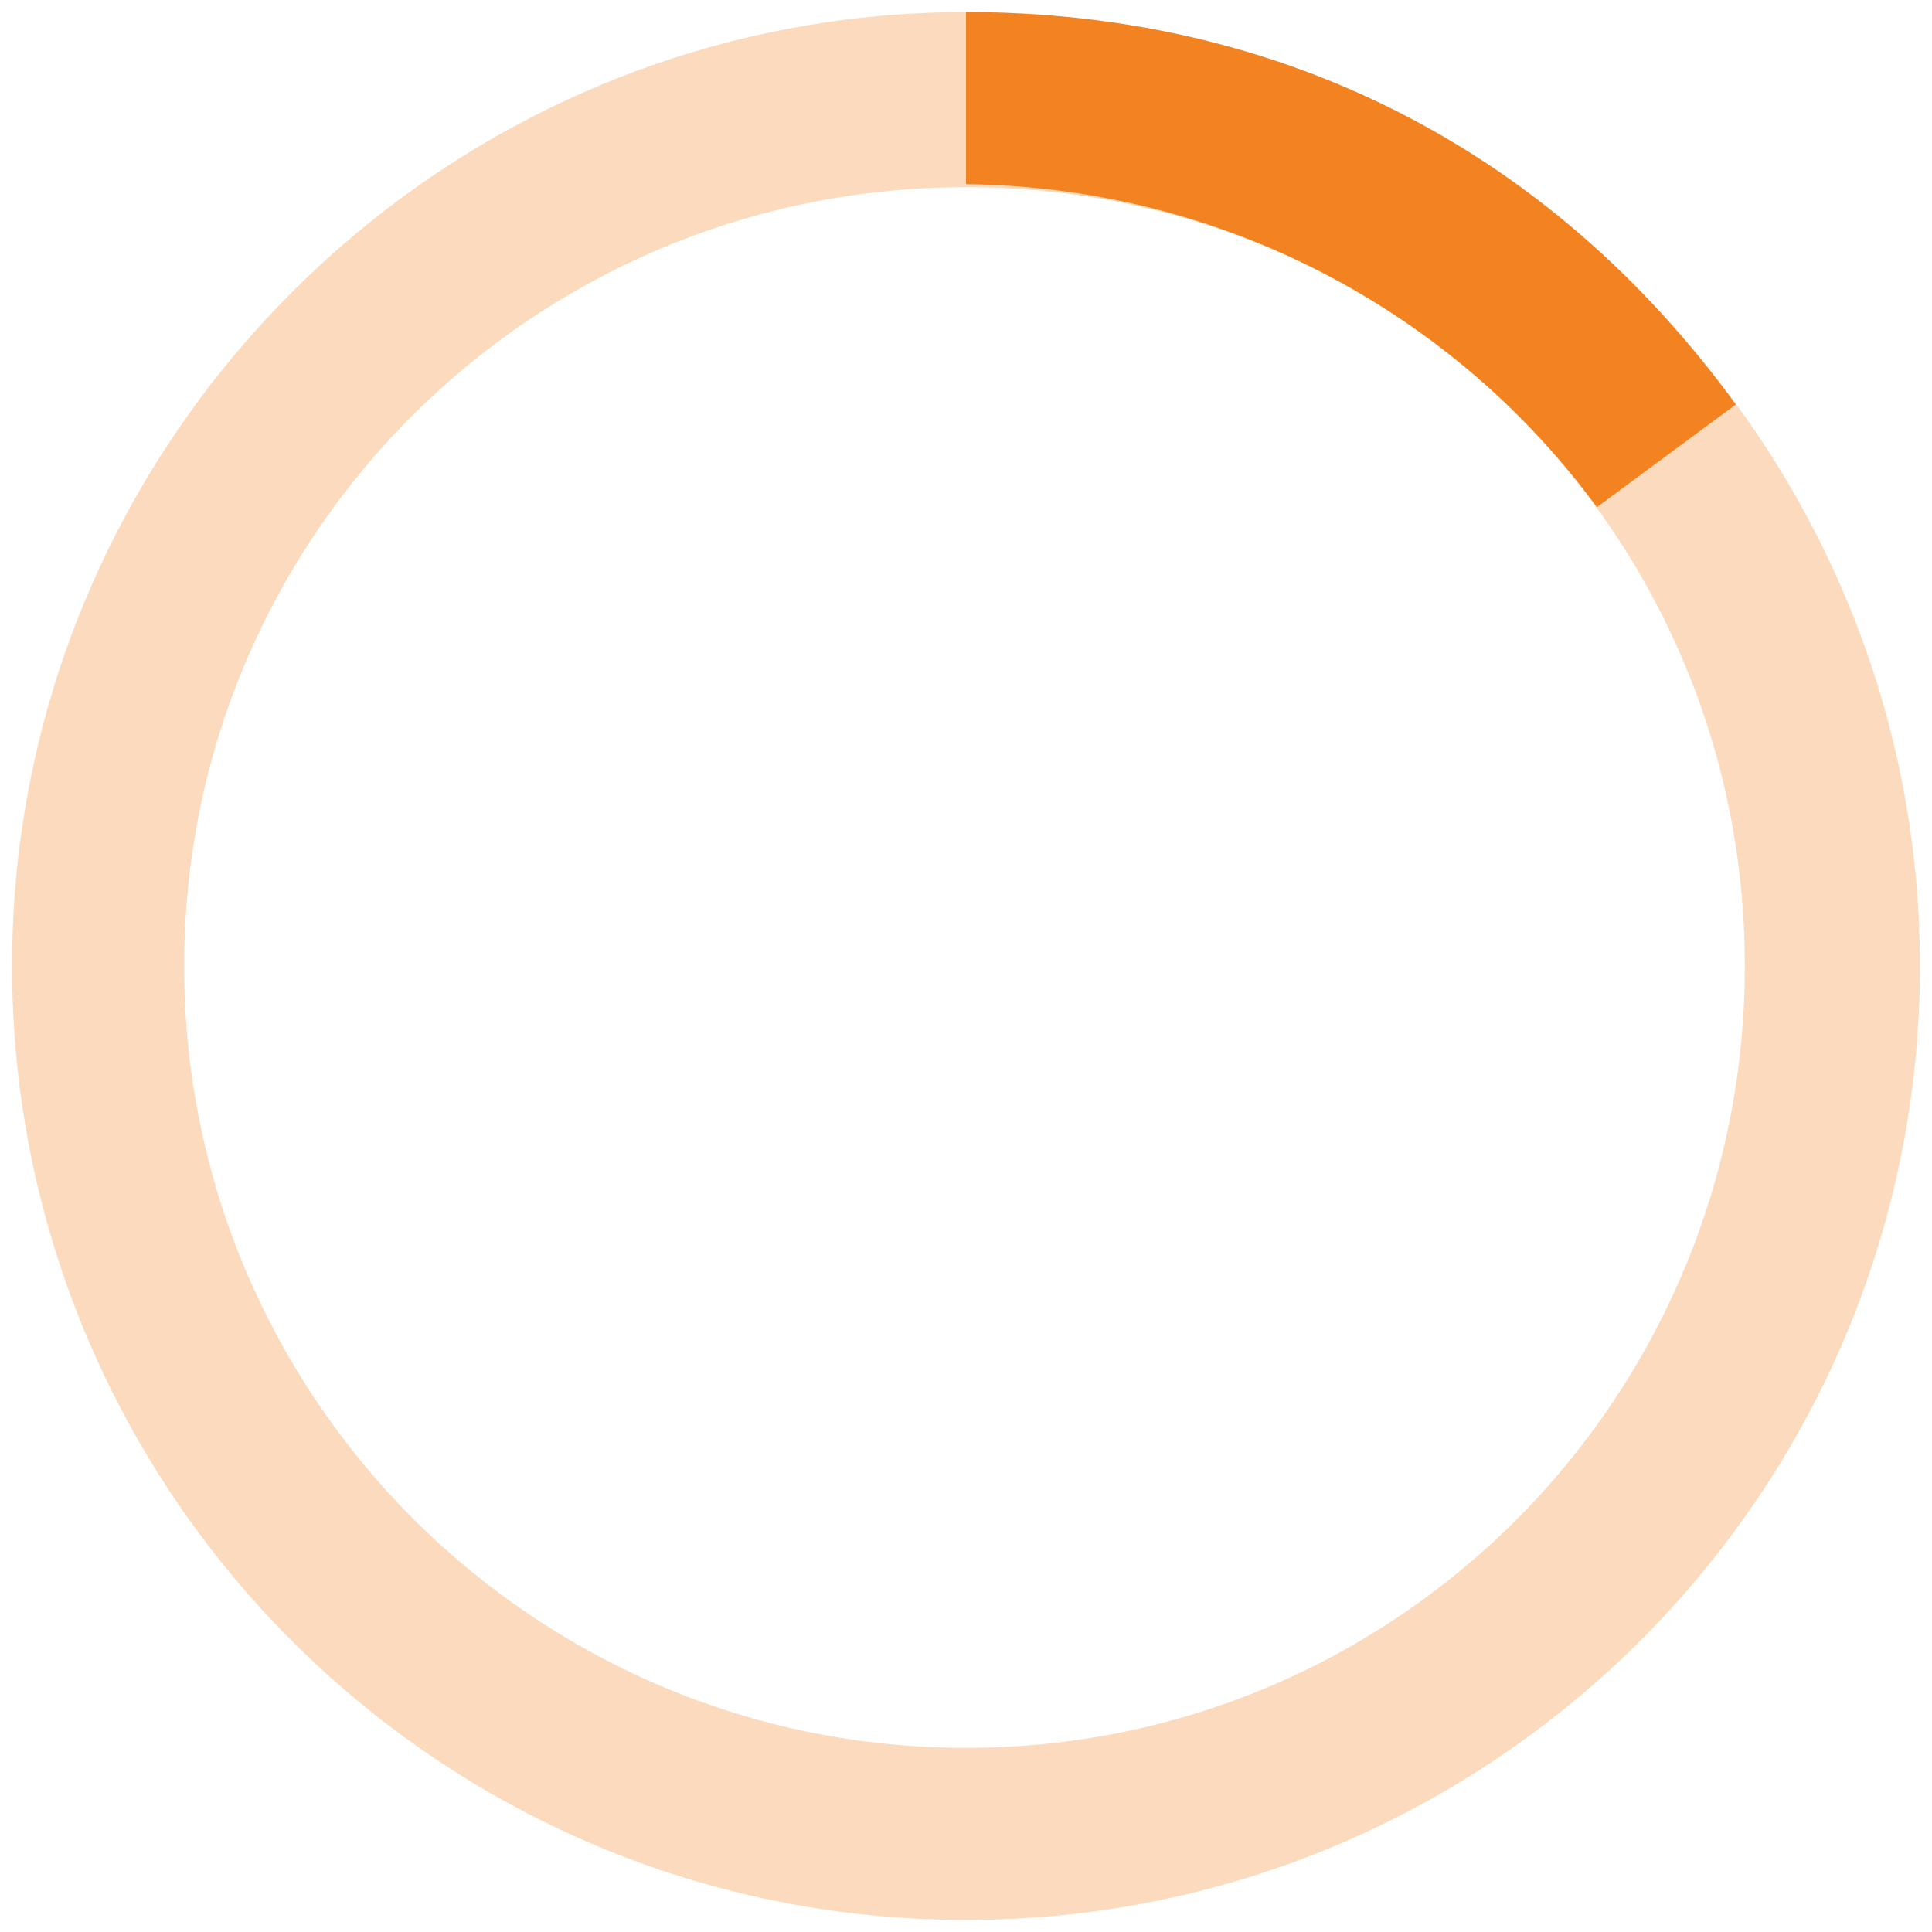
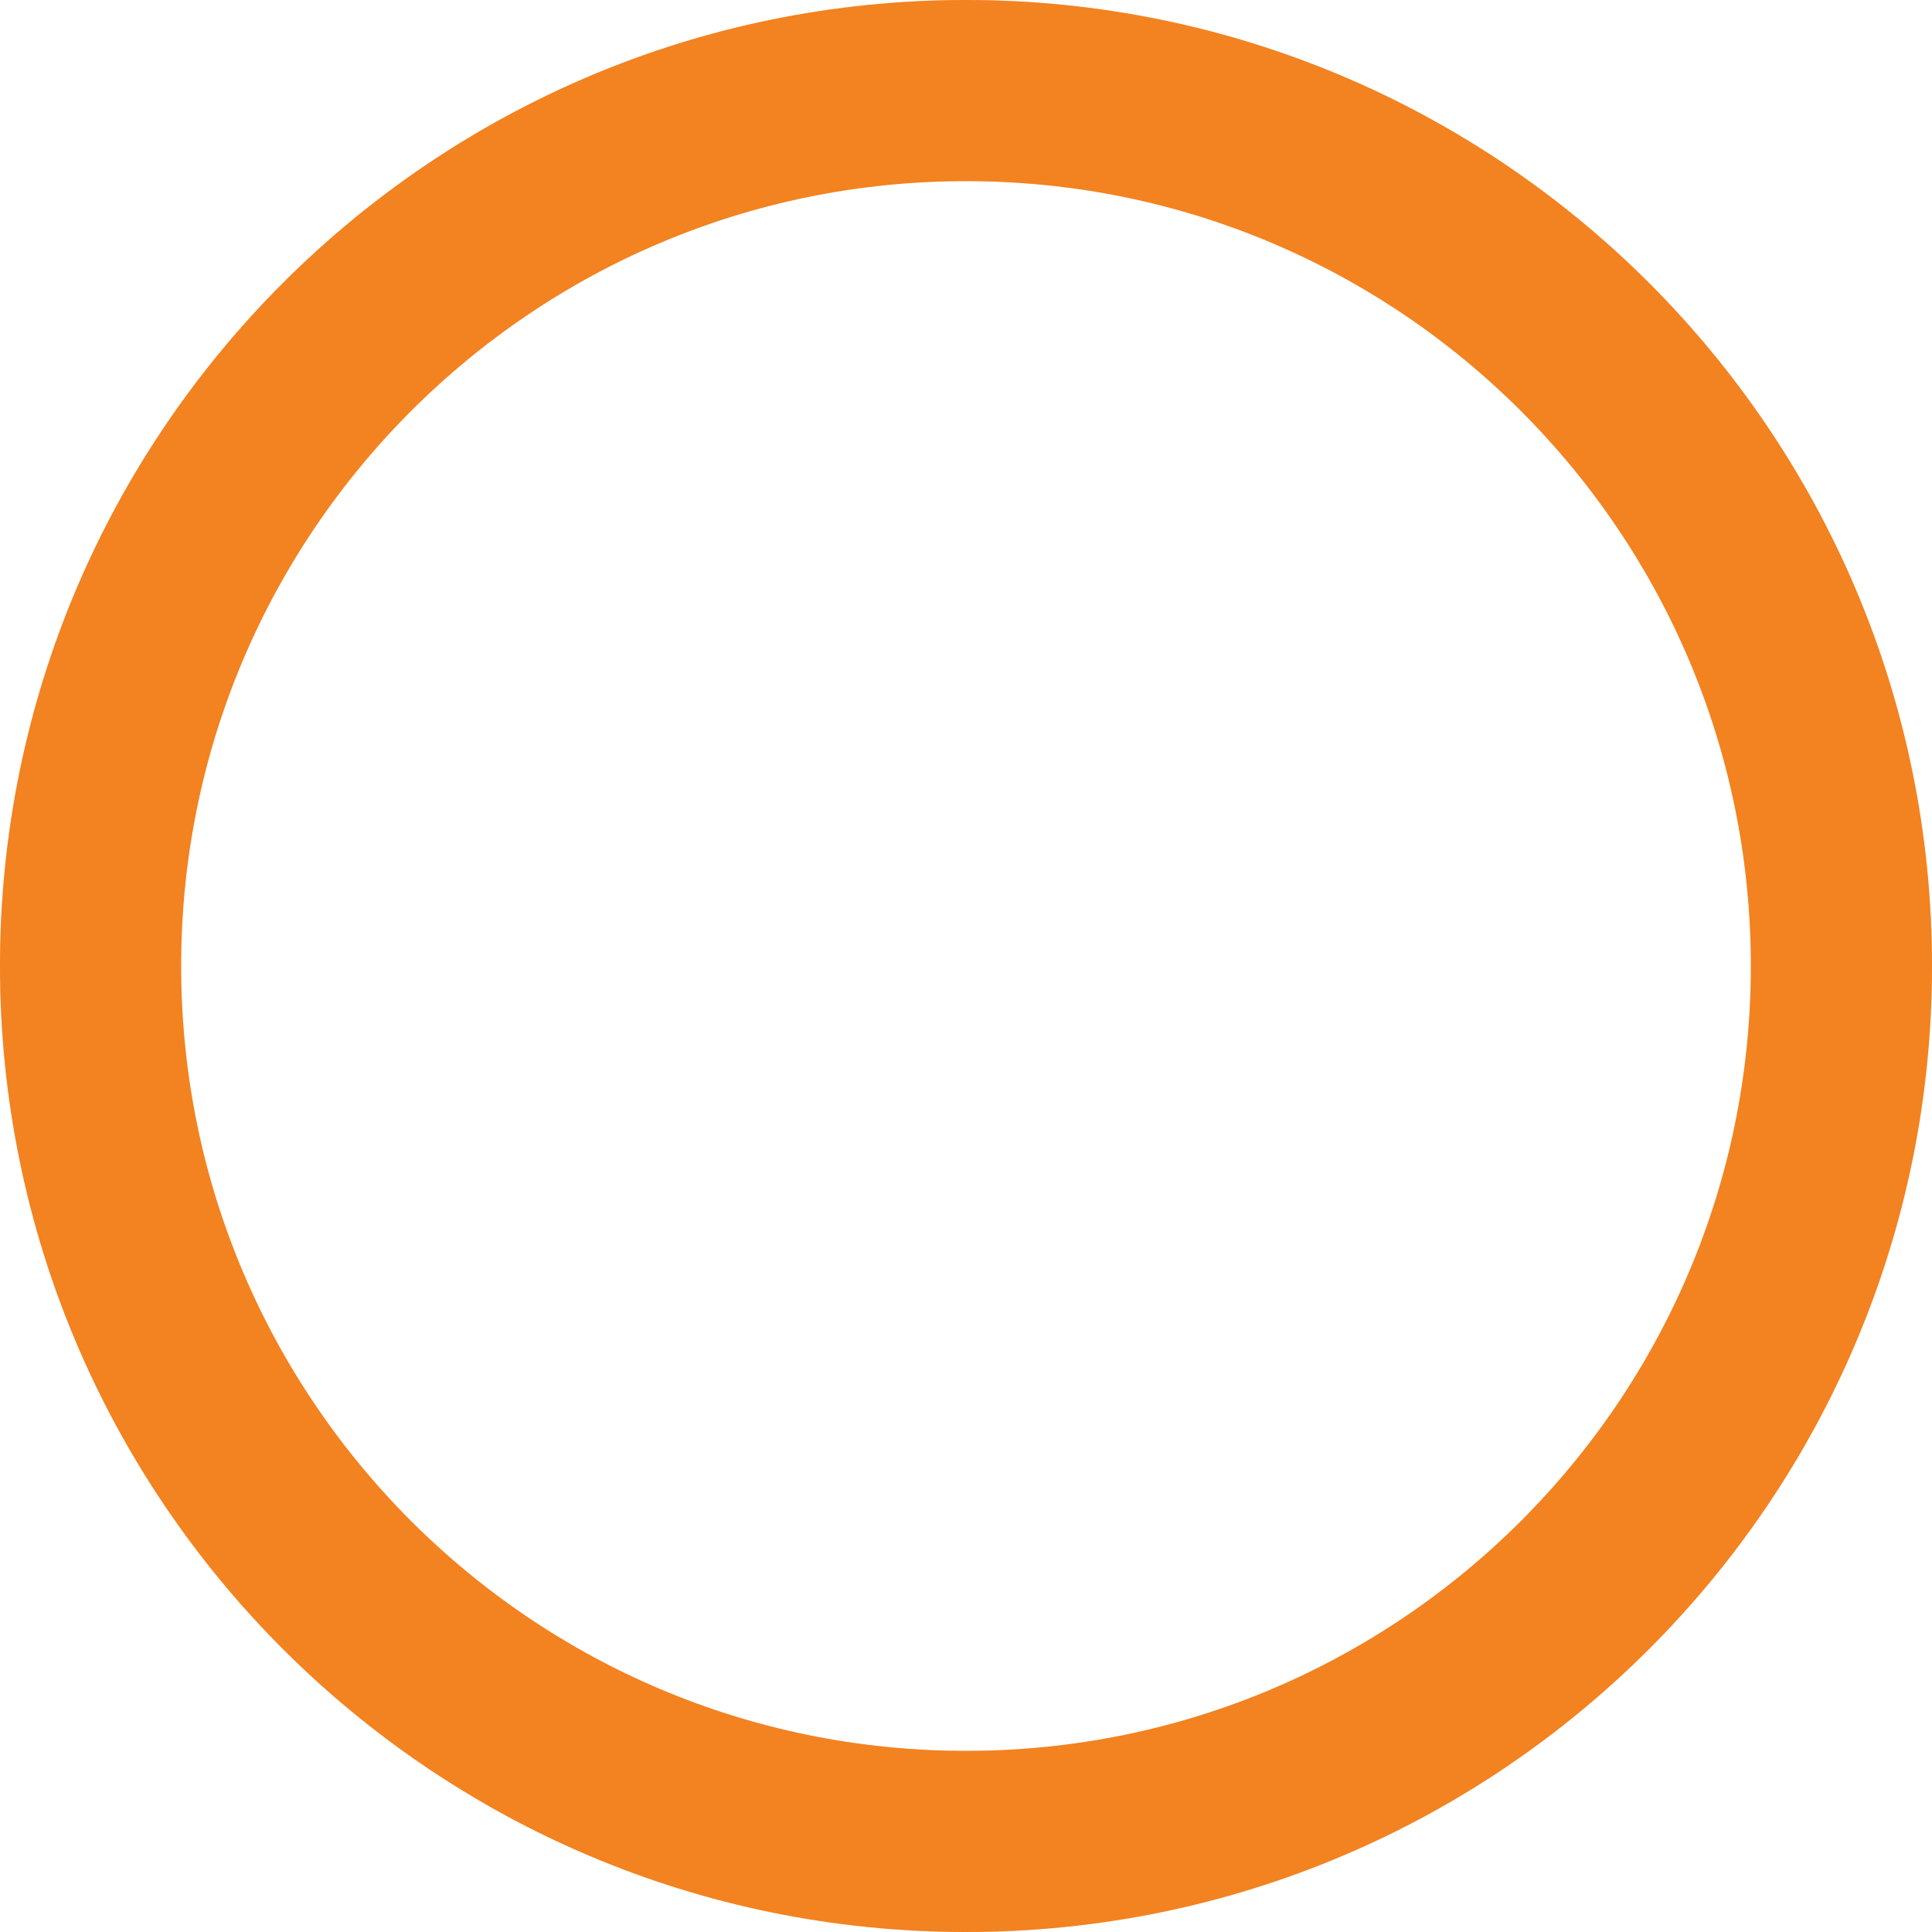
<svg xmlns="http://www.w3.org/2000/svg" version="1.1" id="Layer_1" x="0px" y="0px" viewBox="0 0 64 64" style="enable-background:new 0 0 64 64;" xml:space="preserve">
  <style type="text/css">
- 	.st0{opacity:0.3;fill:#F38220;enable-background:new    ;}
- 	.st1{fill:#F38220;}
+ 	.st0{opacity:0.3;stroke:#F38220;enable-background:new    ;}
+ 	.st1{stroke:#F38220;}
+ 	.st2{enable-background:new    ;}
</style>
-   <path class="st0" d="M32,0.4C14.6,0.4,0.4,14.6,0.4,32S14.5,63.6,32,63.6c17.4,0,31.6-14.1,31.6-31.6C63.6,14.6,49.4,0.4,32,0.4z   M32,57.9C17.7,57.9,6.1,46.3,6.1,32S17.7,6.2,32,6.2S57.8,17.7,57.8,32S46.3,57.9,32,57.9z" />
-   <g>
-     <path class="st1" d="M52.9,16.8l4.6-3.4c-6.1-8.4-15-13-25.5-13v5.7C40.6,6.2,48.2,10.4,52.9,16.8z" />
-   </g>
+   <circle class="st0" cx="32" cy="32" r="29" fill="none" stroke-width="6" />
+   <circle class="st1" cx="32" cy="32" r="29" fill="none" stroke-width="6" stroke-dasharray="calc(15  * 182.212 / 100) 182.212" transform="rotate(-90) translate(-64)" />
</svg>
